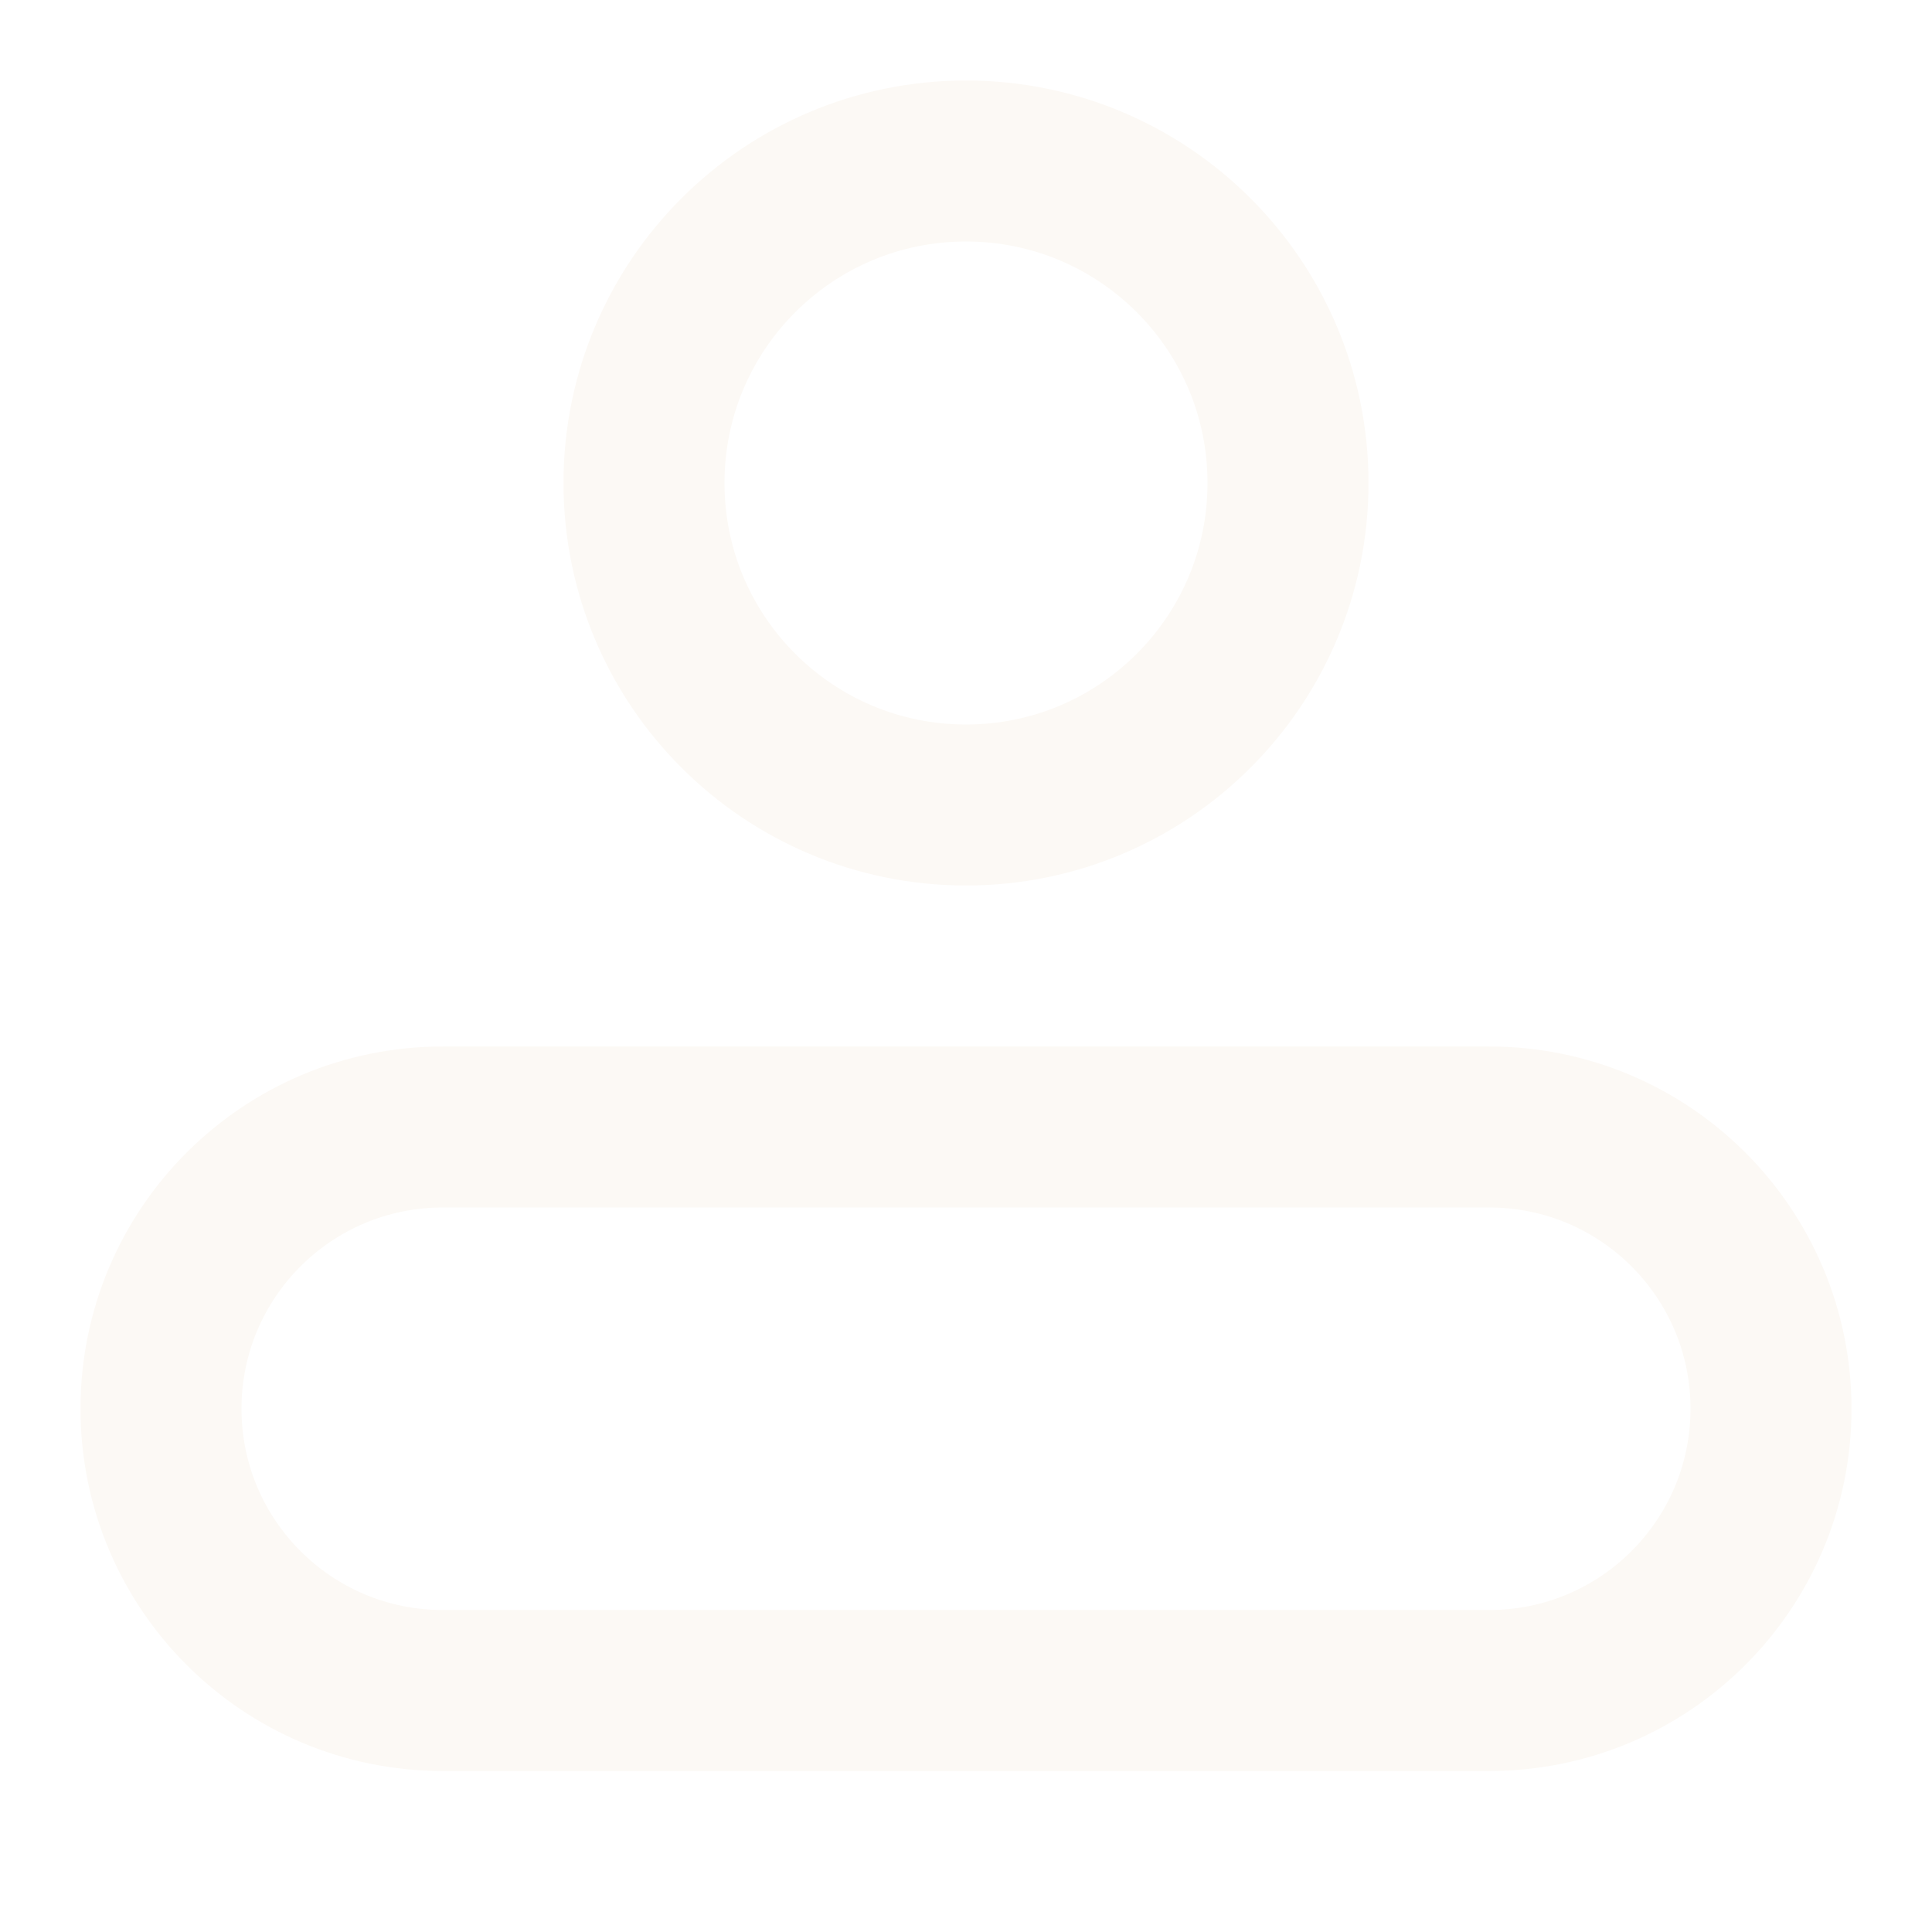
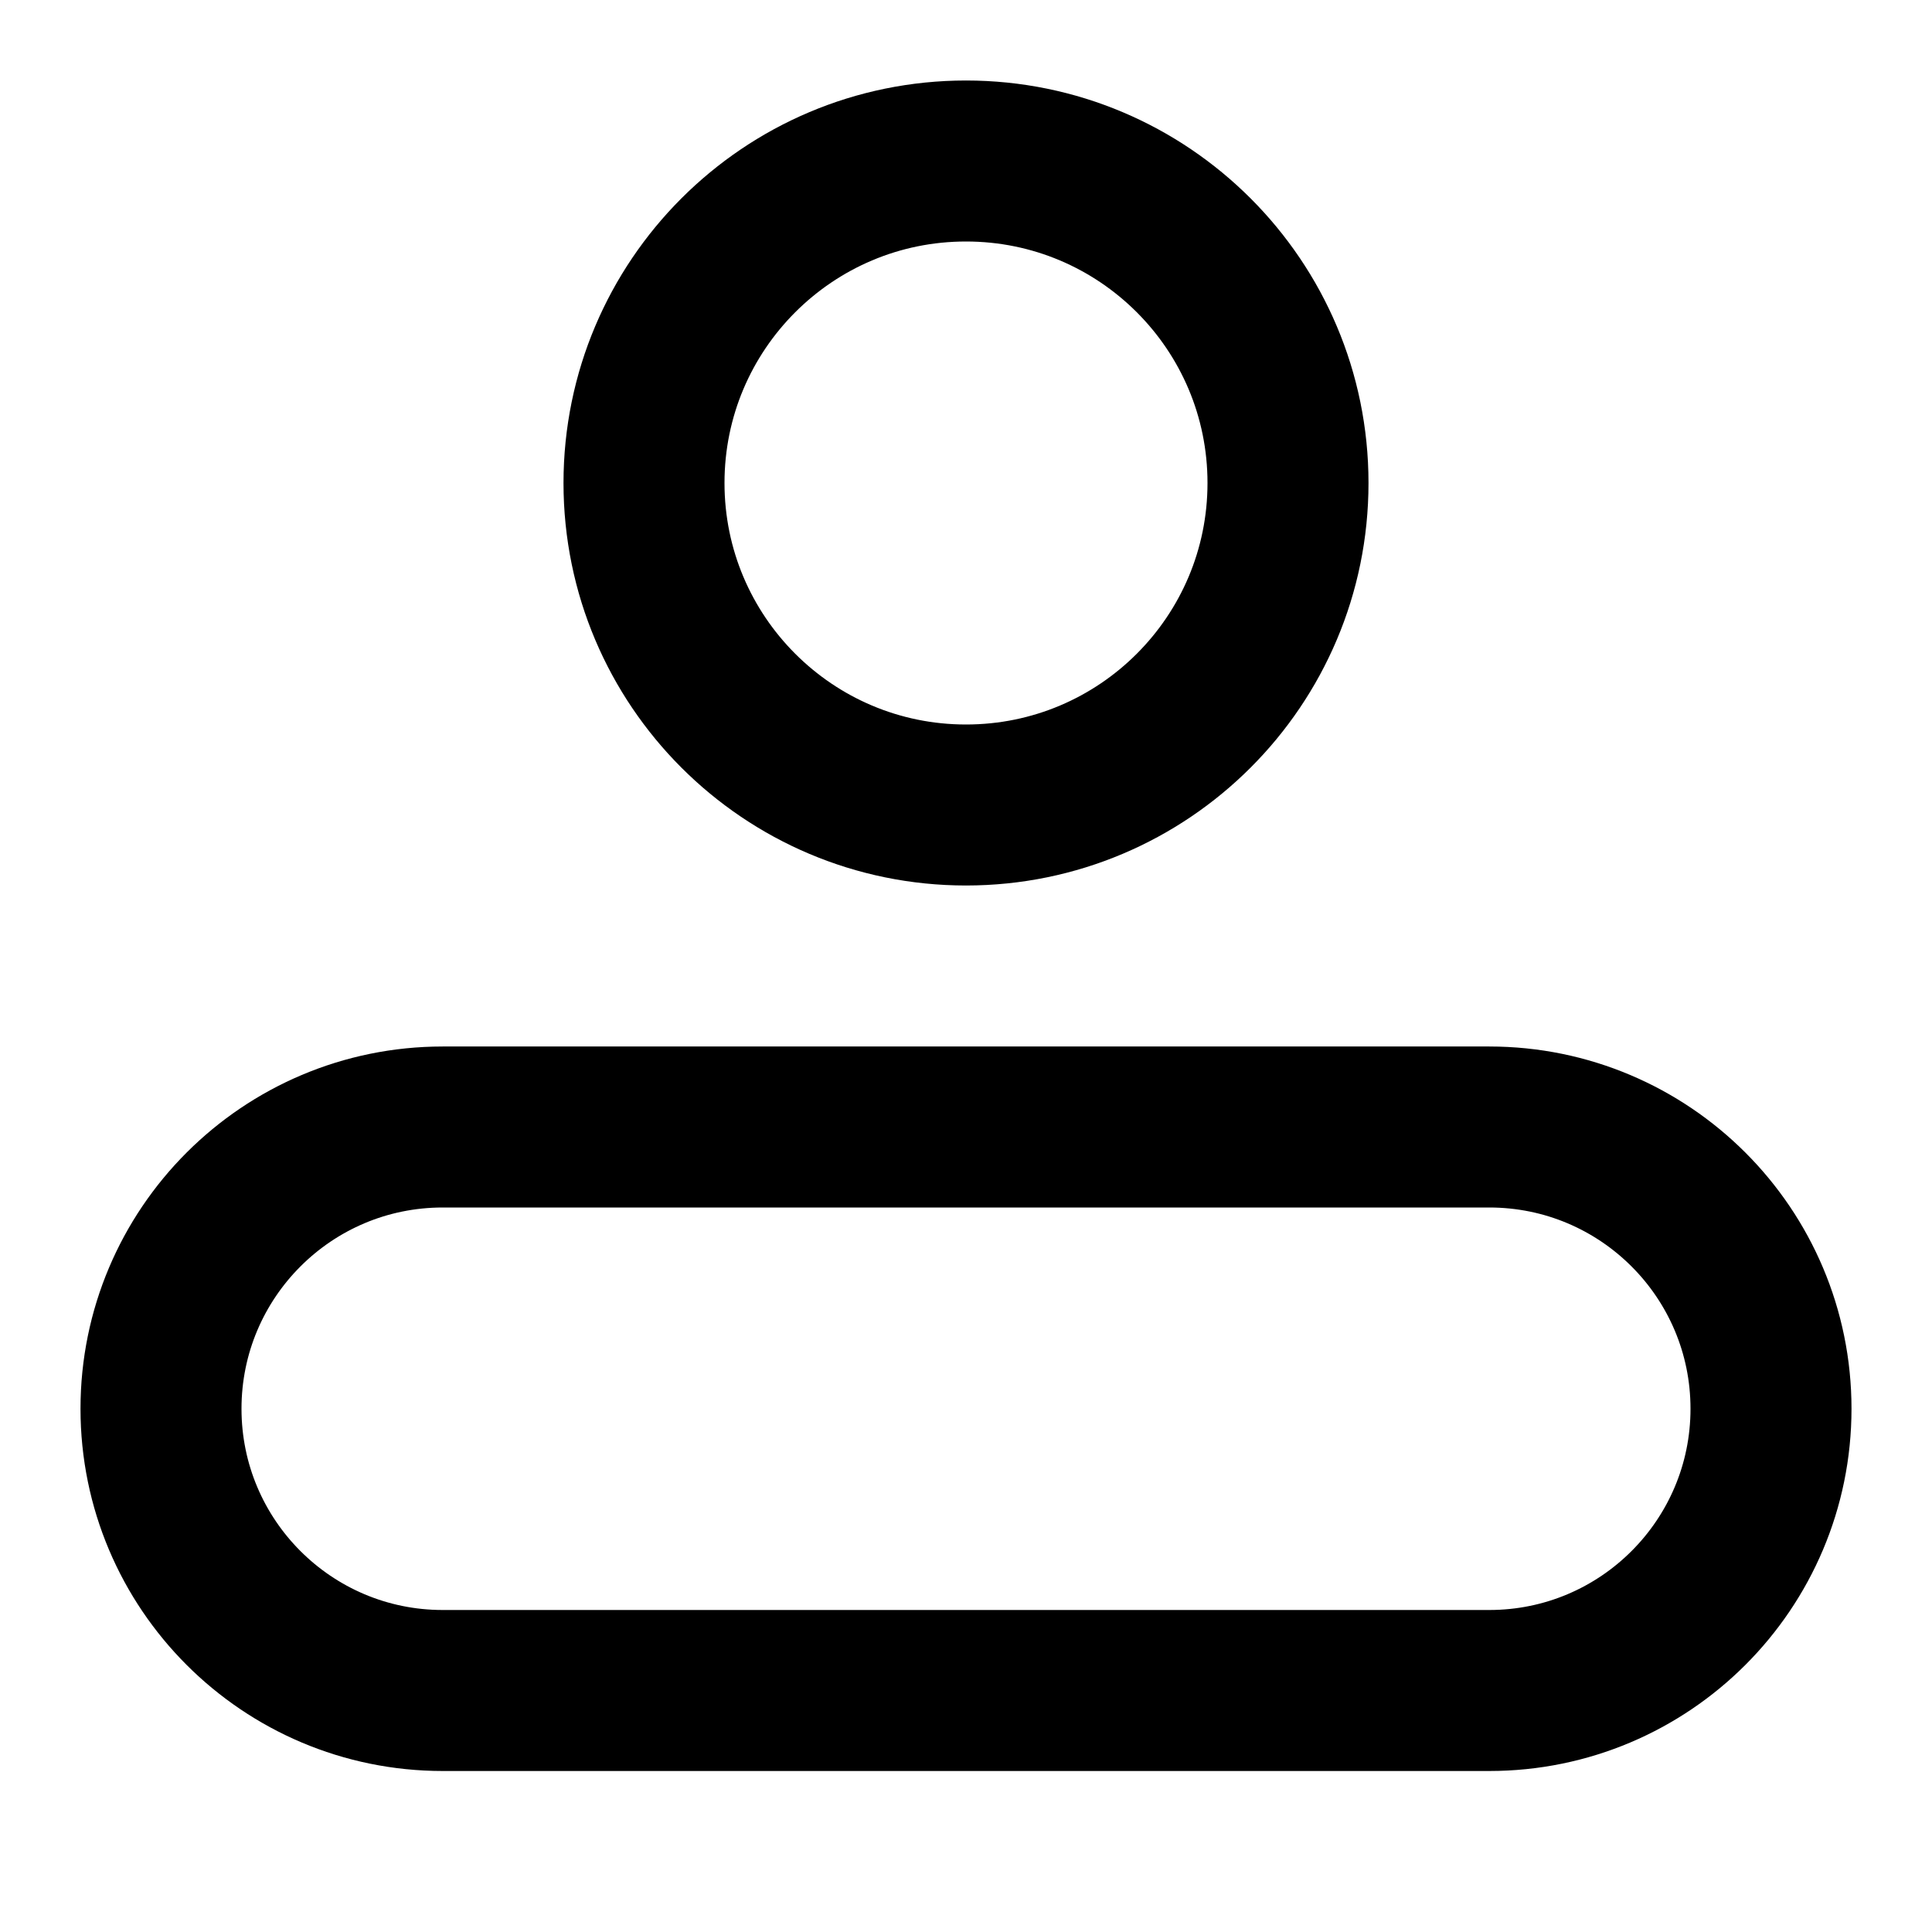
<svg xmlns="http://www.w3.org/2000/svg" width="24" height="24" viewBox="0 0 24 24" fill="none">
-   <circle cx="12" cy="6" r="4" stroke="#FCF9F5" stroke-width="2" />
-   <rect x="2" y="14" width="20" height="7" rx="3.5" stroke="#FCF9F5" stroke-width="2" />
+   <circle cx="12" cy="6" r="4" stroke="currentColor" stroke-width="2" />
+   <rect x="2" y="14" width="20" height="7" rx="3.5" stroke="currentColor" stroke-width="2" />
</svg>
